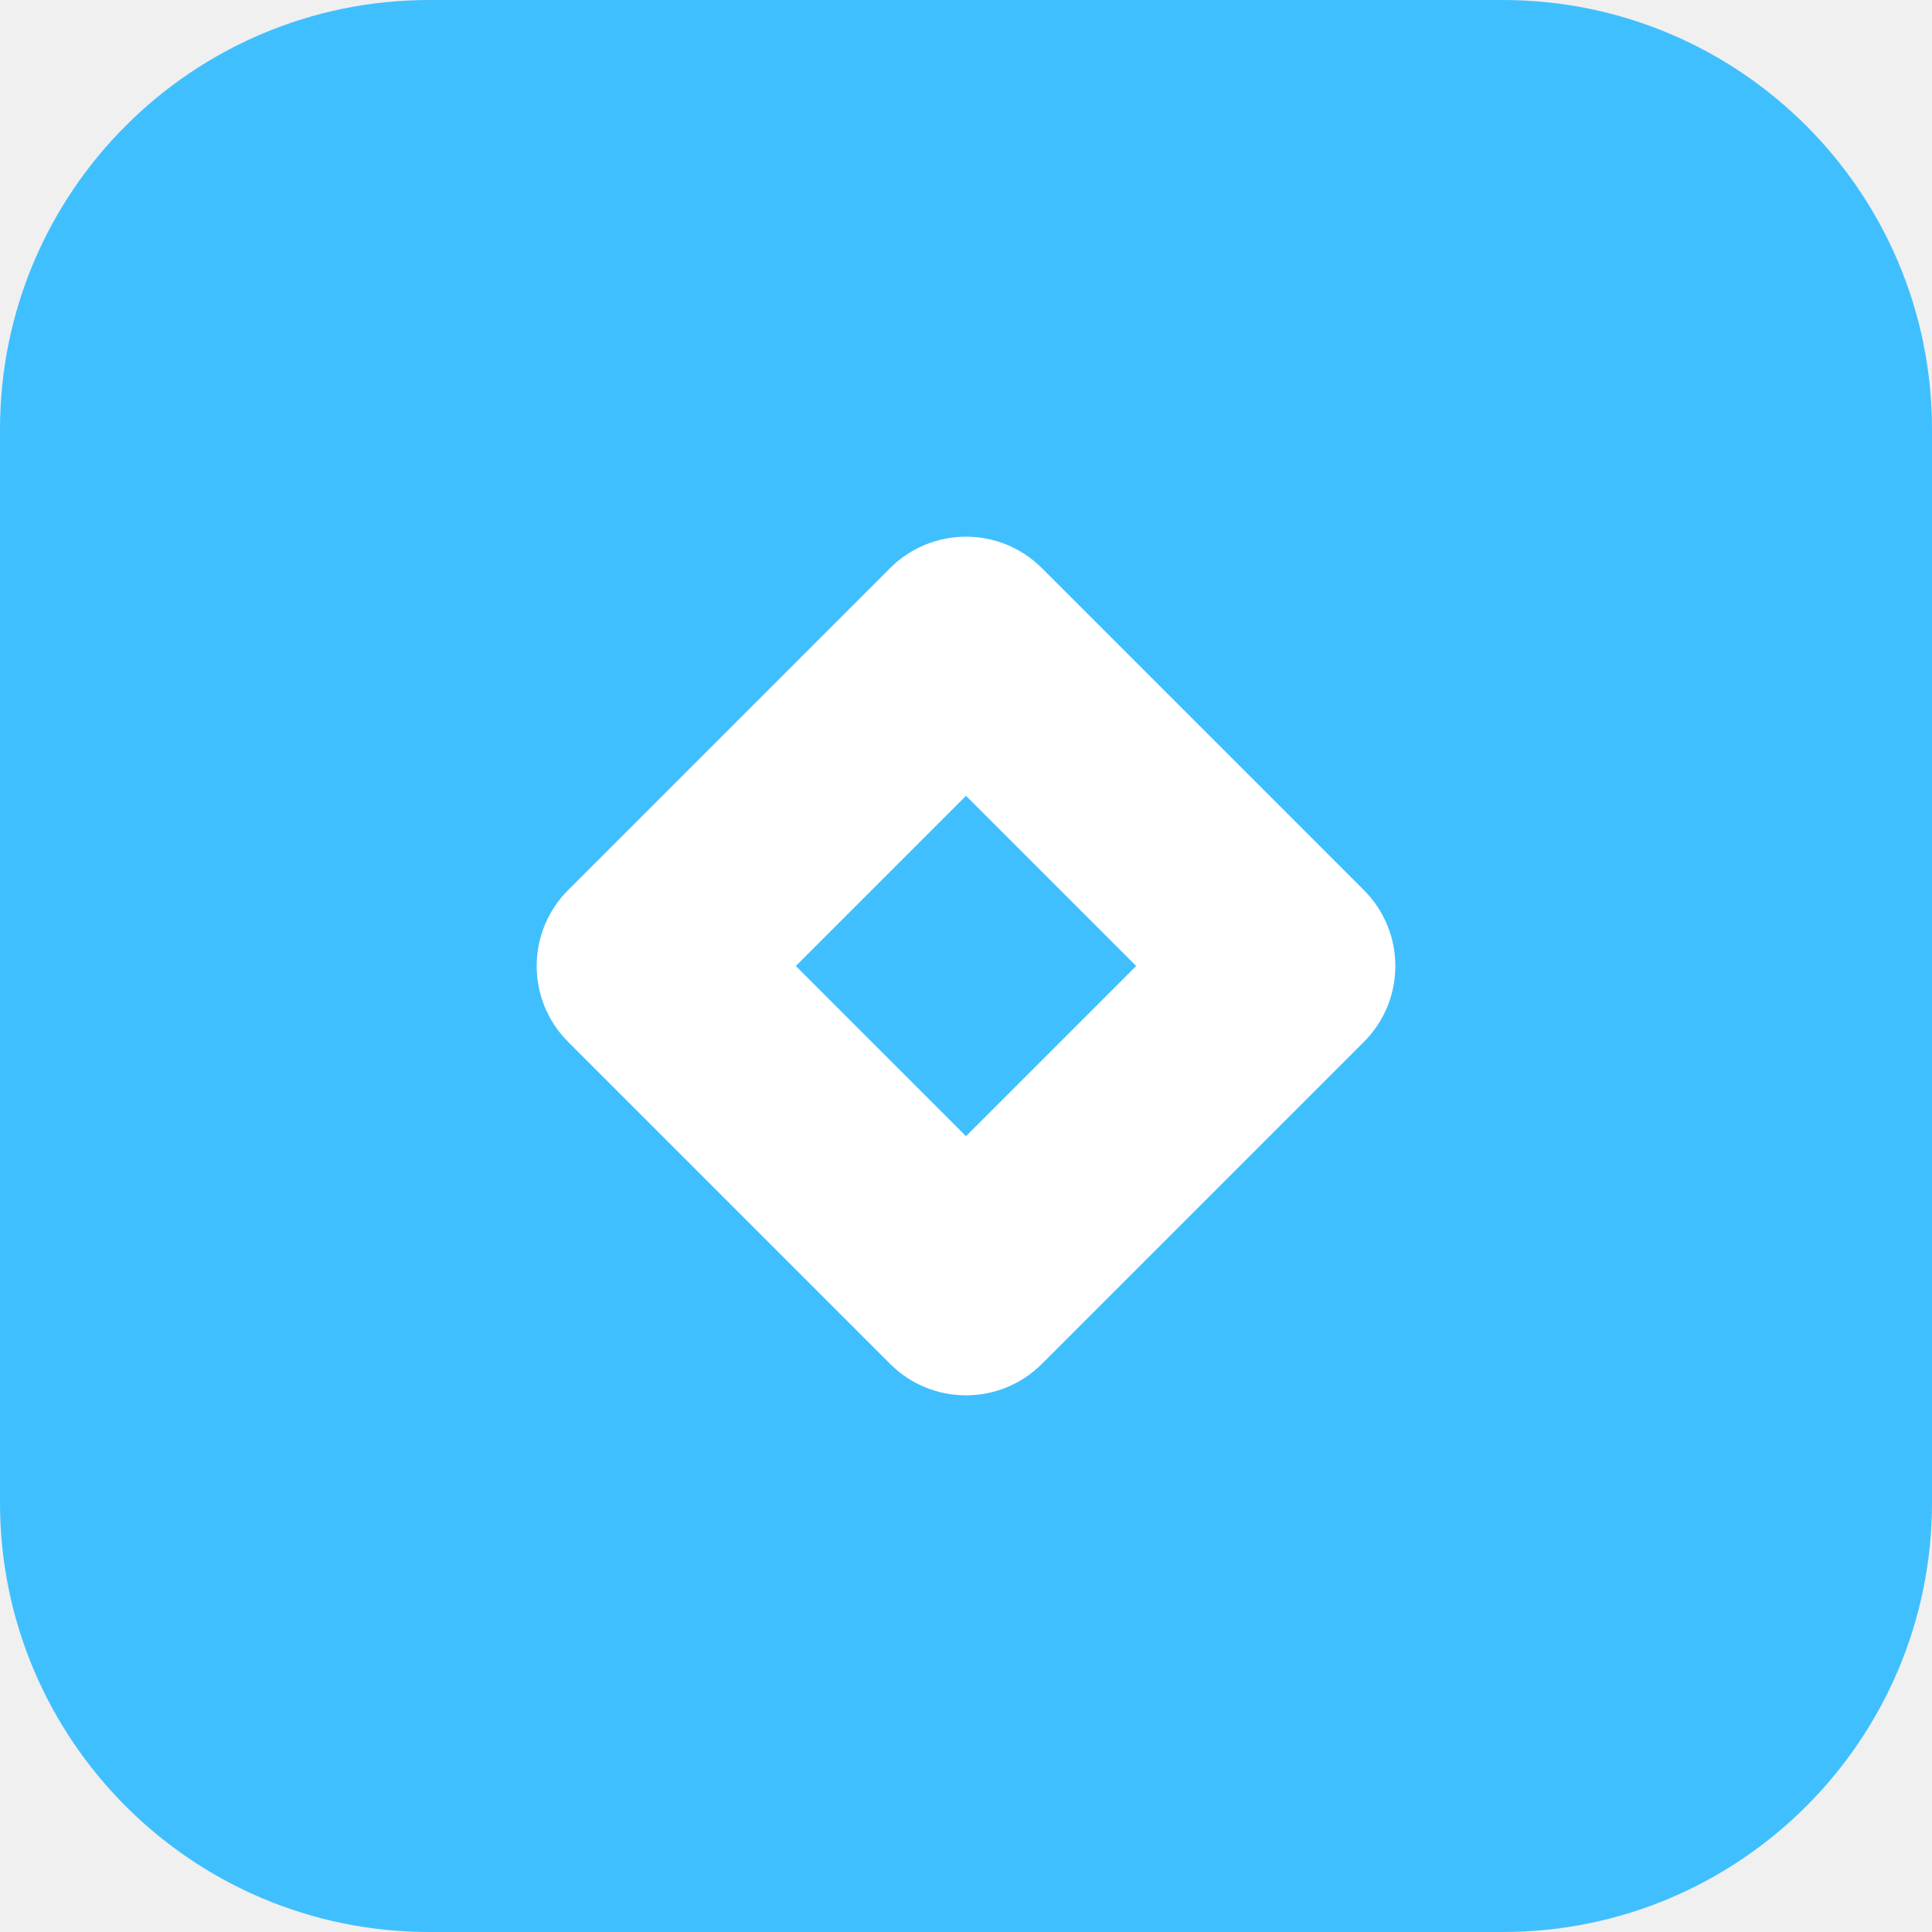
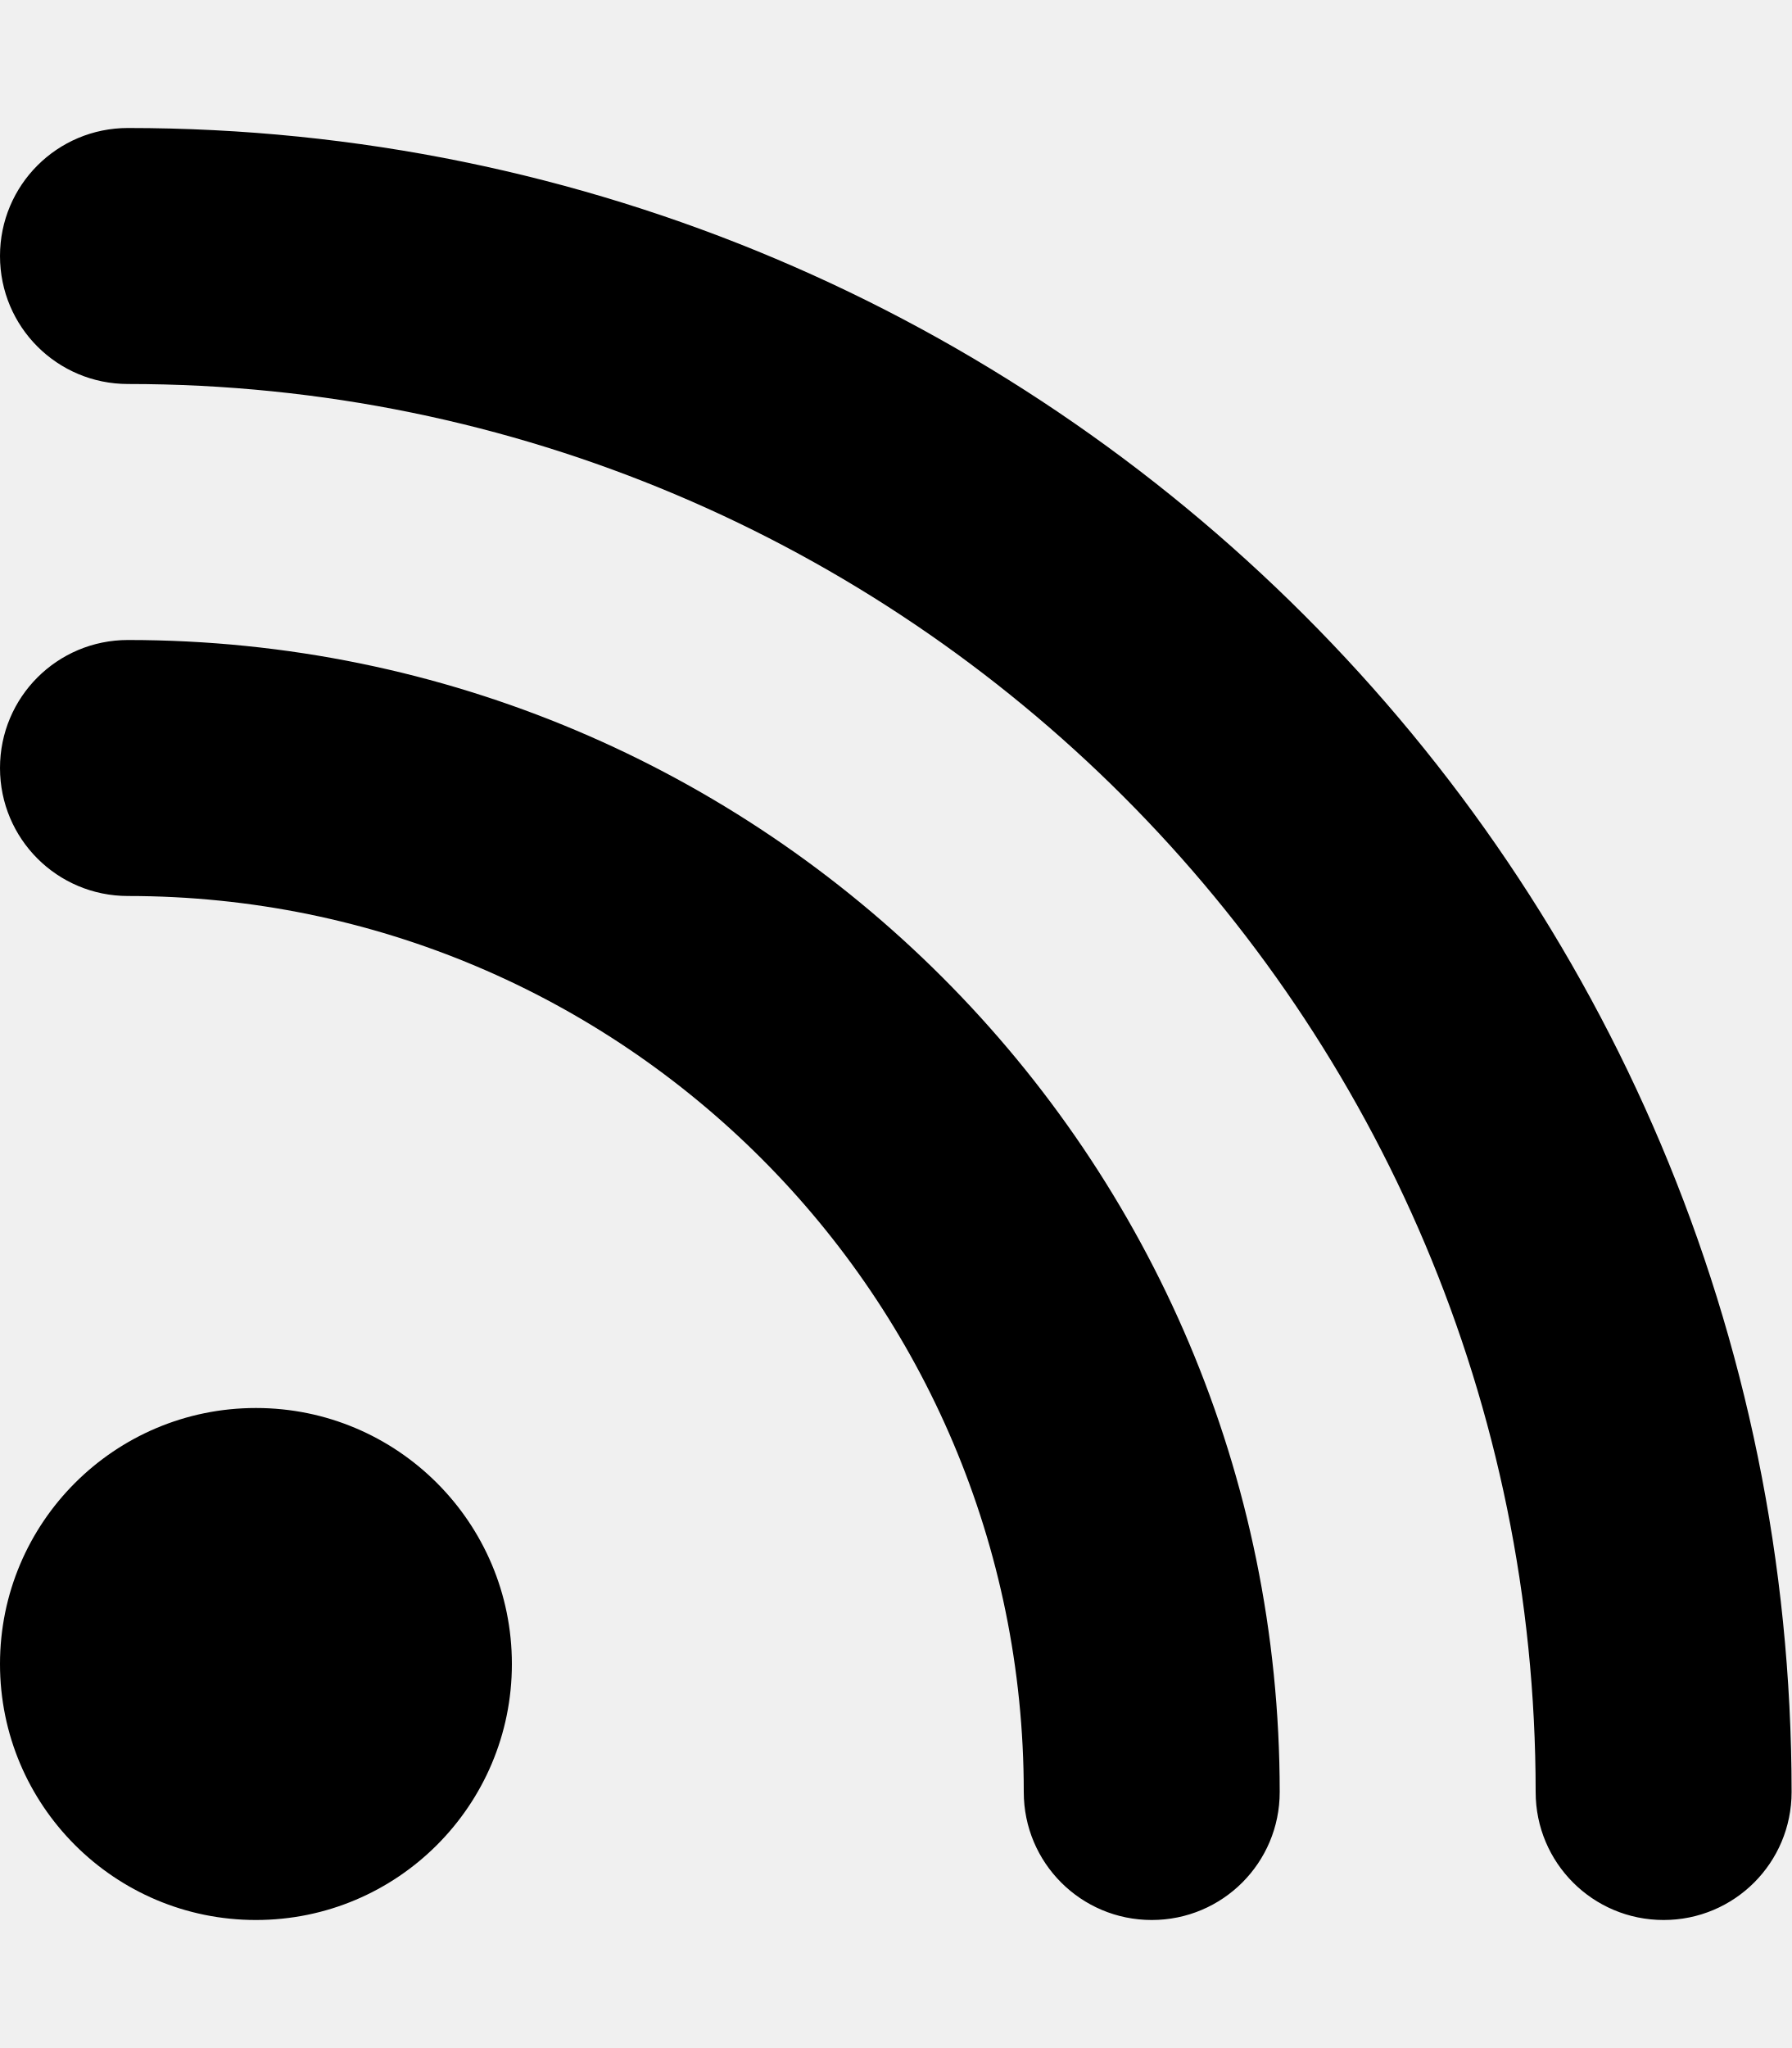
- <svg xmlns="http://www.w3.org/2000/svg" width="72" height="72" viewBox="0 0 72 72" fill="none">
-   <g id="Icon">
-     <rect id="Rectangle 383" width="72" height="72" rx="16" fill="#40BFFF" />
-     <g id="Group 400">
-       <g id="Group 389">
-         <path id="Vector 40 (Stroke)" fill-rule="evenodd" clip-rule="evenodd" d="M50.828 33.172C52.391 34.734 52.391 37.266 50.828 38.828L38.828 50.828C37.266 52.391 34.734 52.391 33.172 50.828L21.172 38.828C19.61 37.266 19.61 34.734 21.172 33.172L33.172 21.172C34.734 19.61 37.266 19.61 38.828 21.172L50.828 33.172ZM36 29.657L29.657 36L36 42.343L42.343 36L36 29.657Z" fill="white" />
-       </g>
-     </g>
-   </g>
+ <svg xmlns="http://www.w3.org/2000/svg" height="16" width="14" viewBox="0 0 448 512">
+   <path opacity="1" fill="#000000" d="M0 64C0 46.3 14.3 32 32 32c229.8 0 416 186.2 416 416c0 17.7-14.3 32-32 32s-32-14.3-32-32C384 253.6 226.4 96 32 96C14.3 96 0 81.7 0 64zM0 416a64 64 0 1 1 128 0A64 64 0 1 1 0 416zM32 160c159.1 0 288 128.9 288 288c0 17.7-14.3 32-32 32s-32-14.3-32-32c0-123.7-100.3-224-224-224c-17.7 0-32-14.3-32-32s14.3-32 32-32z" />
</svg>
